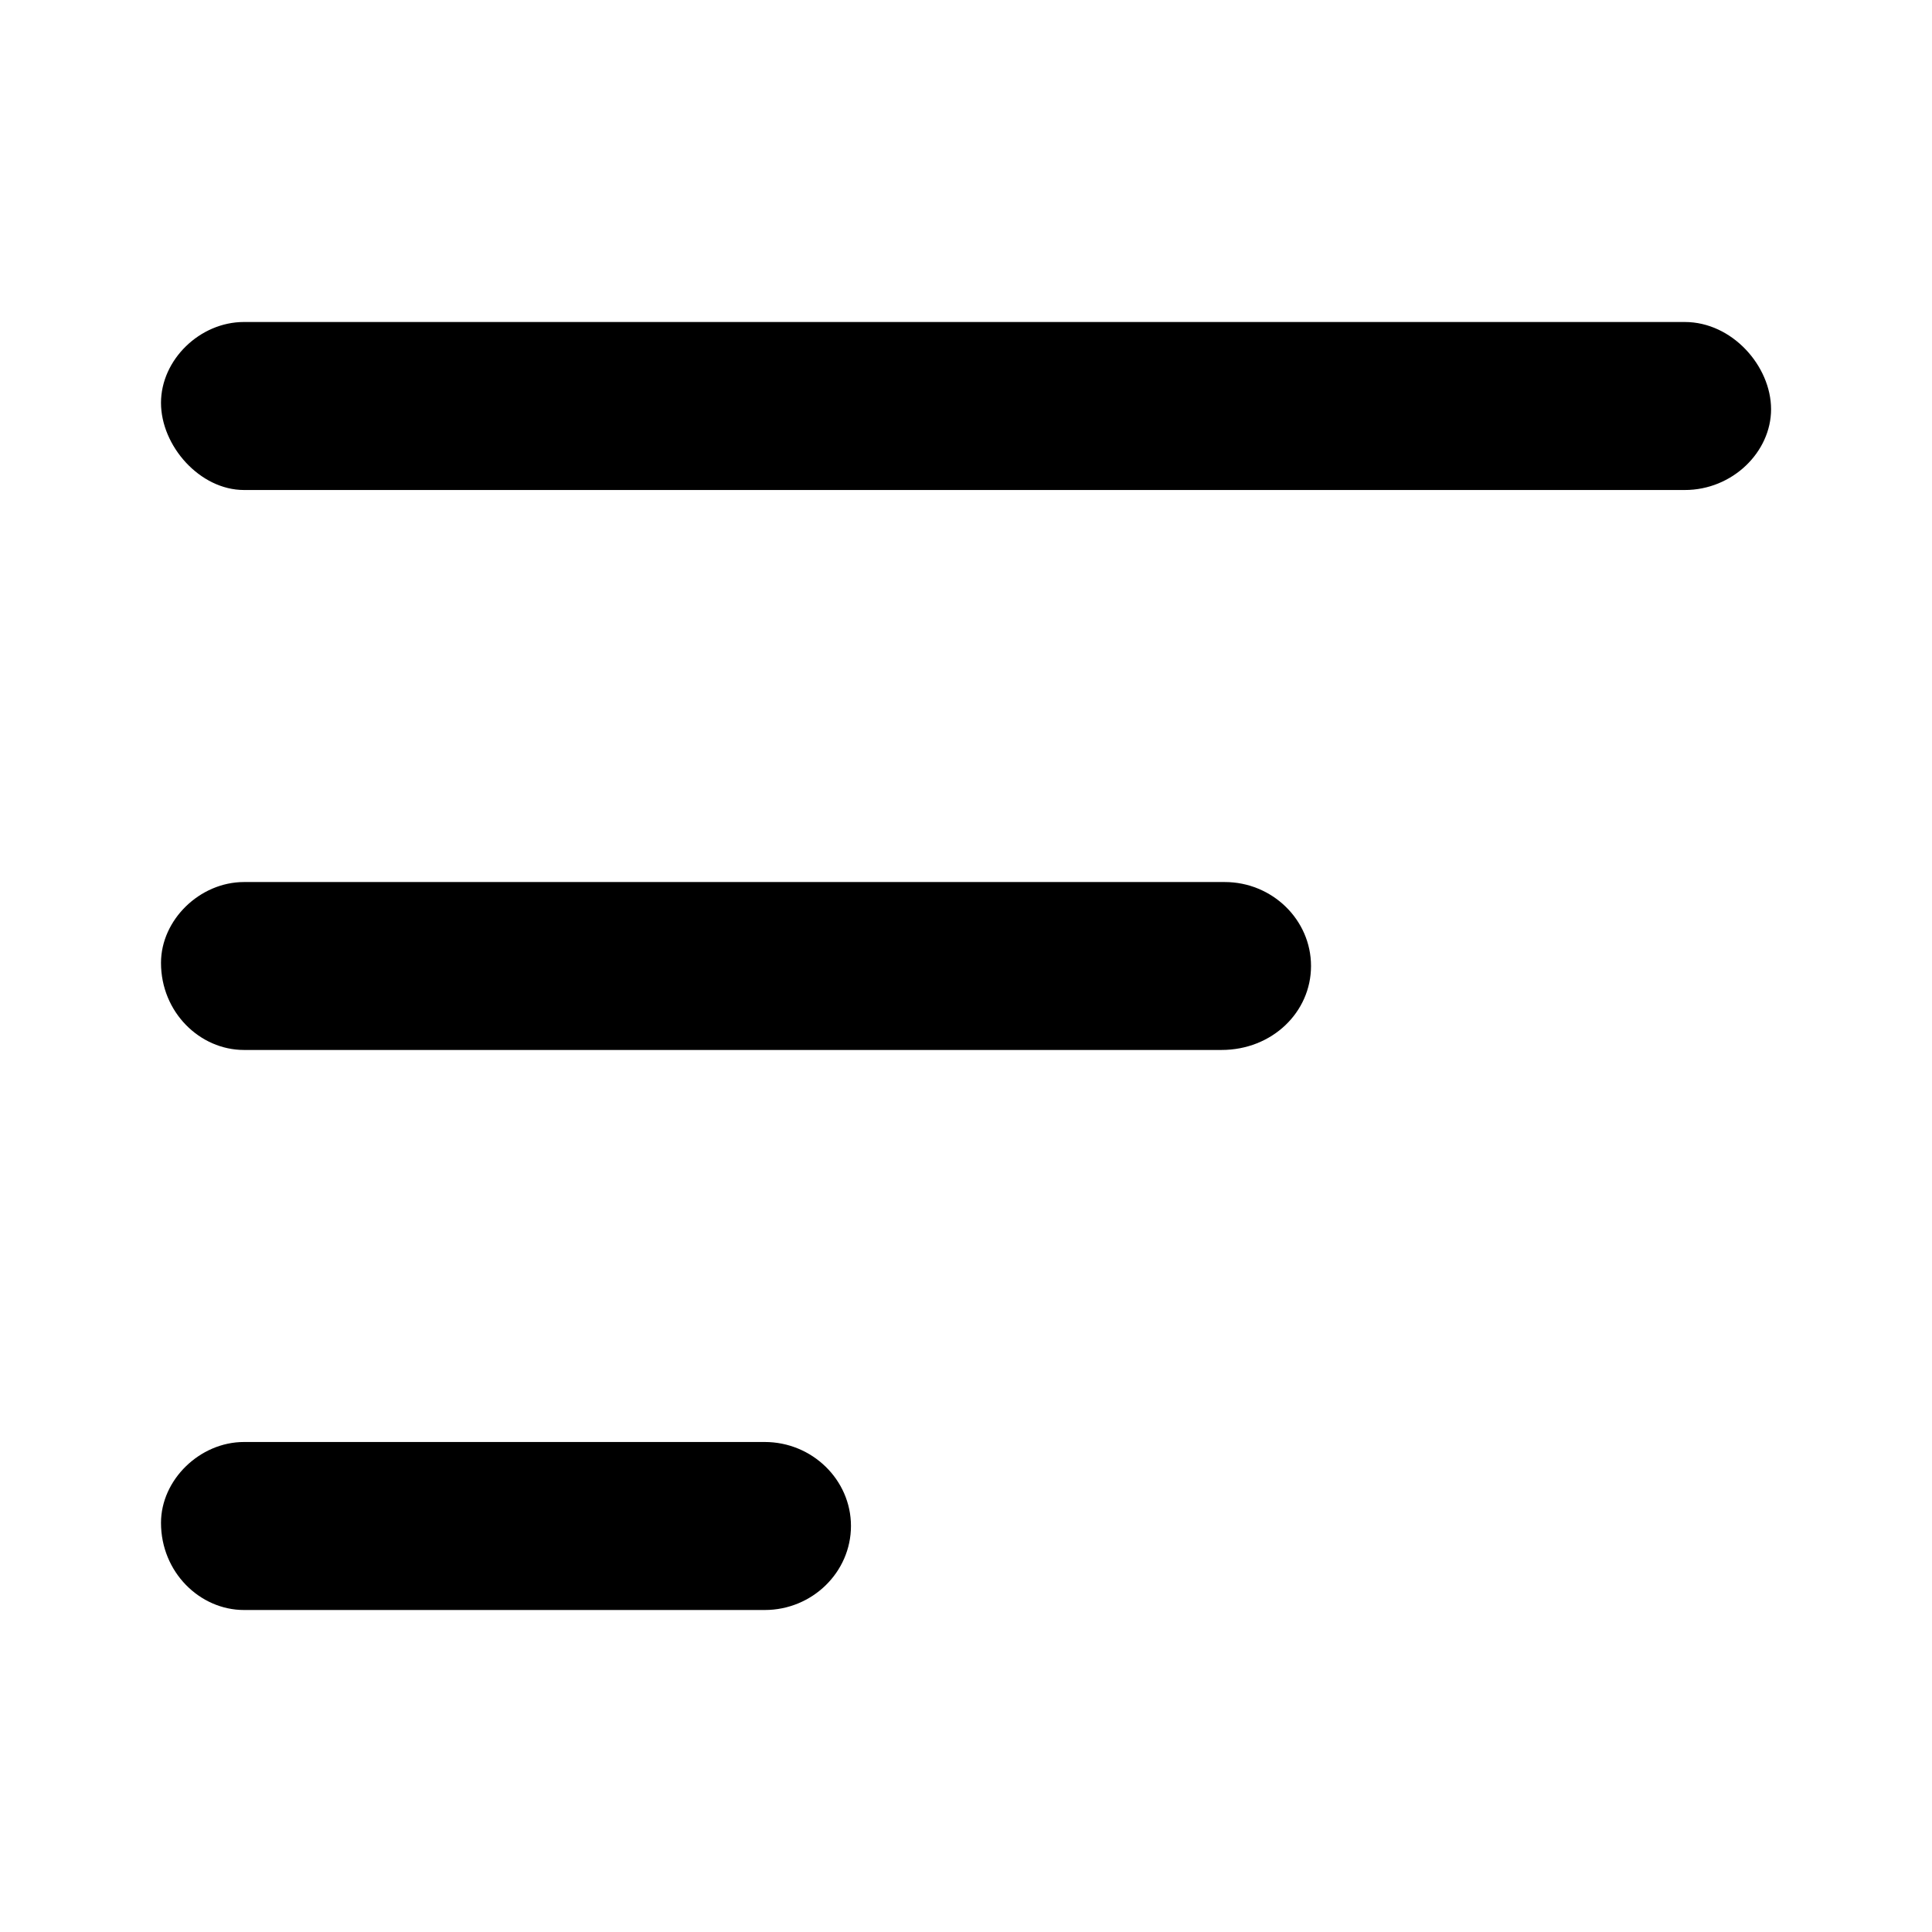
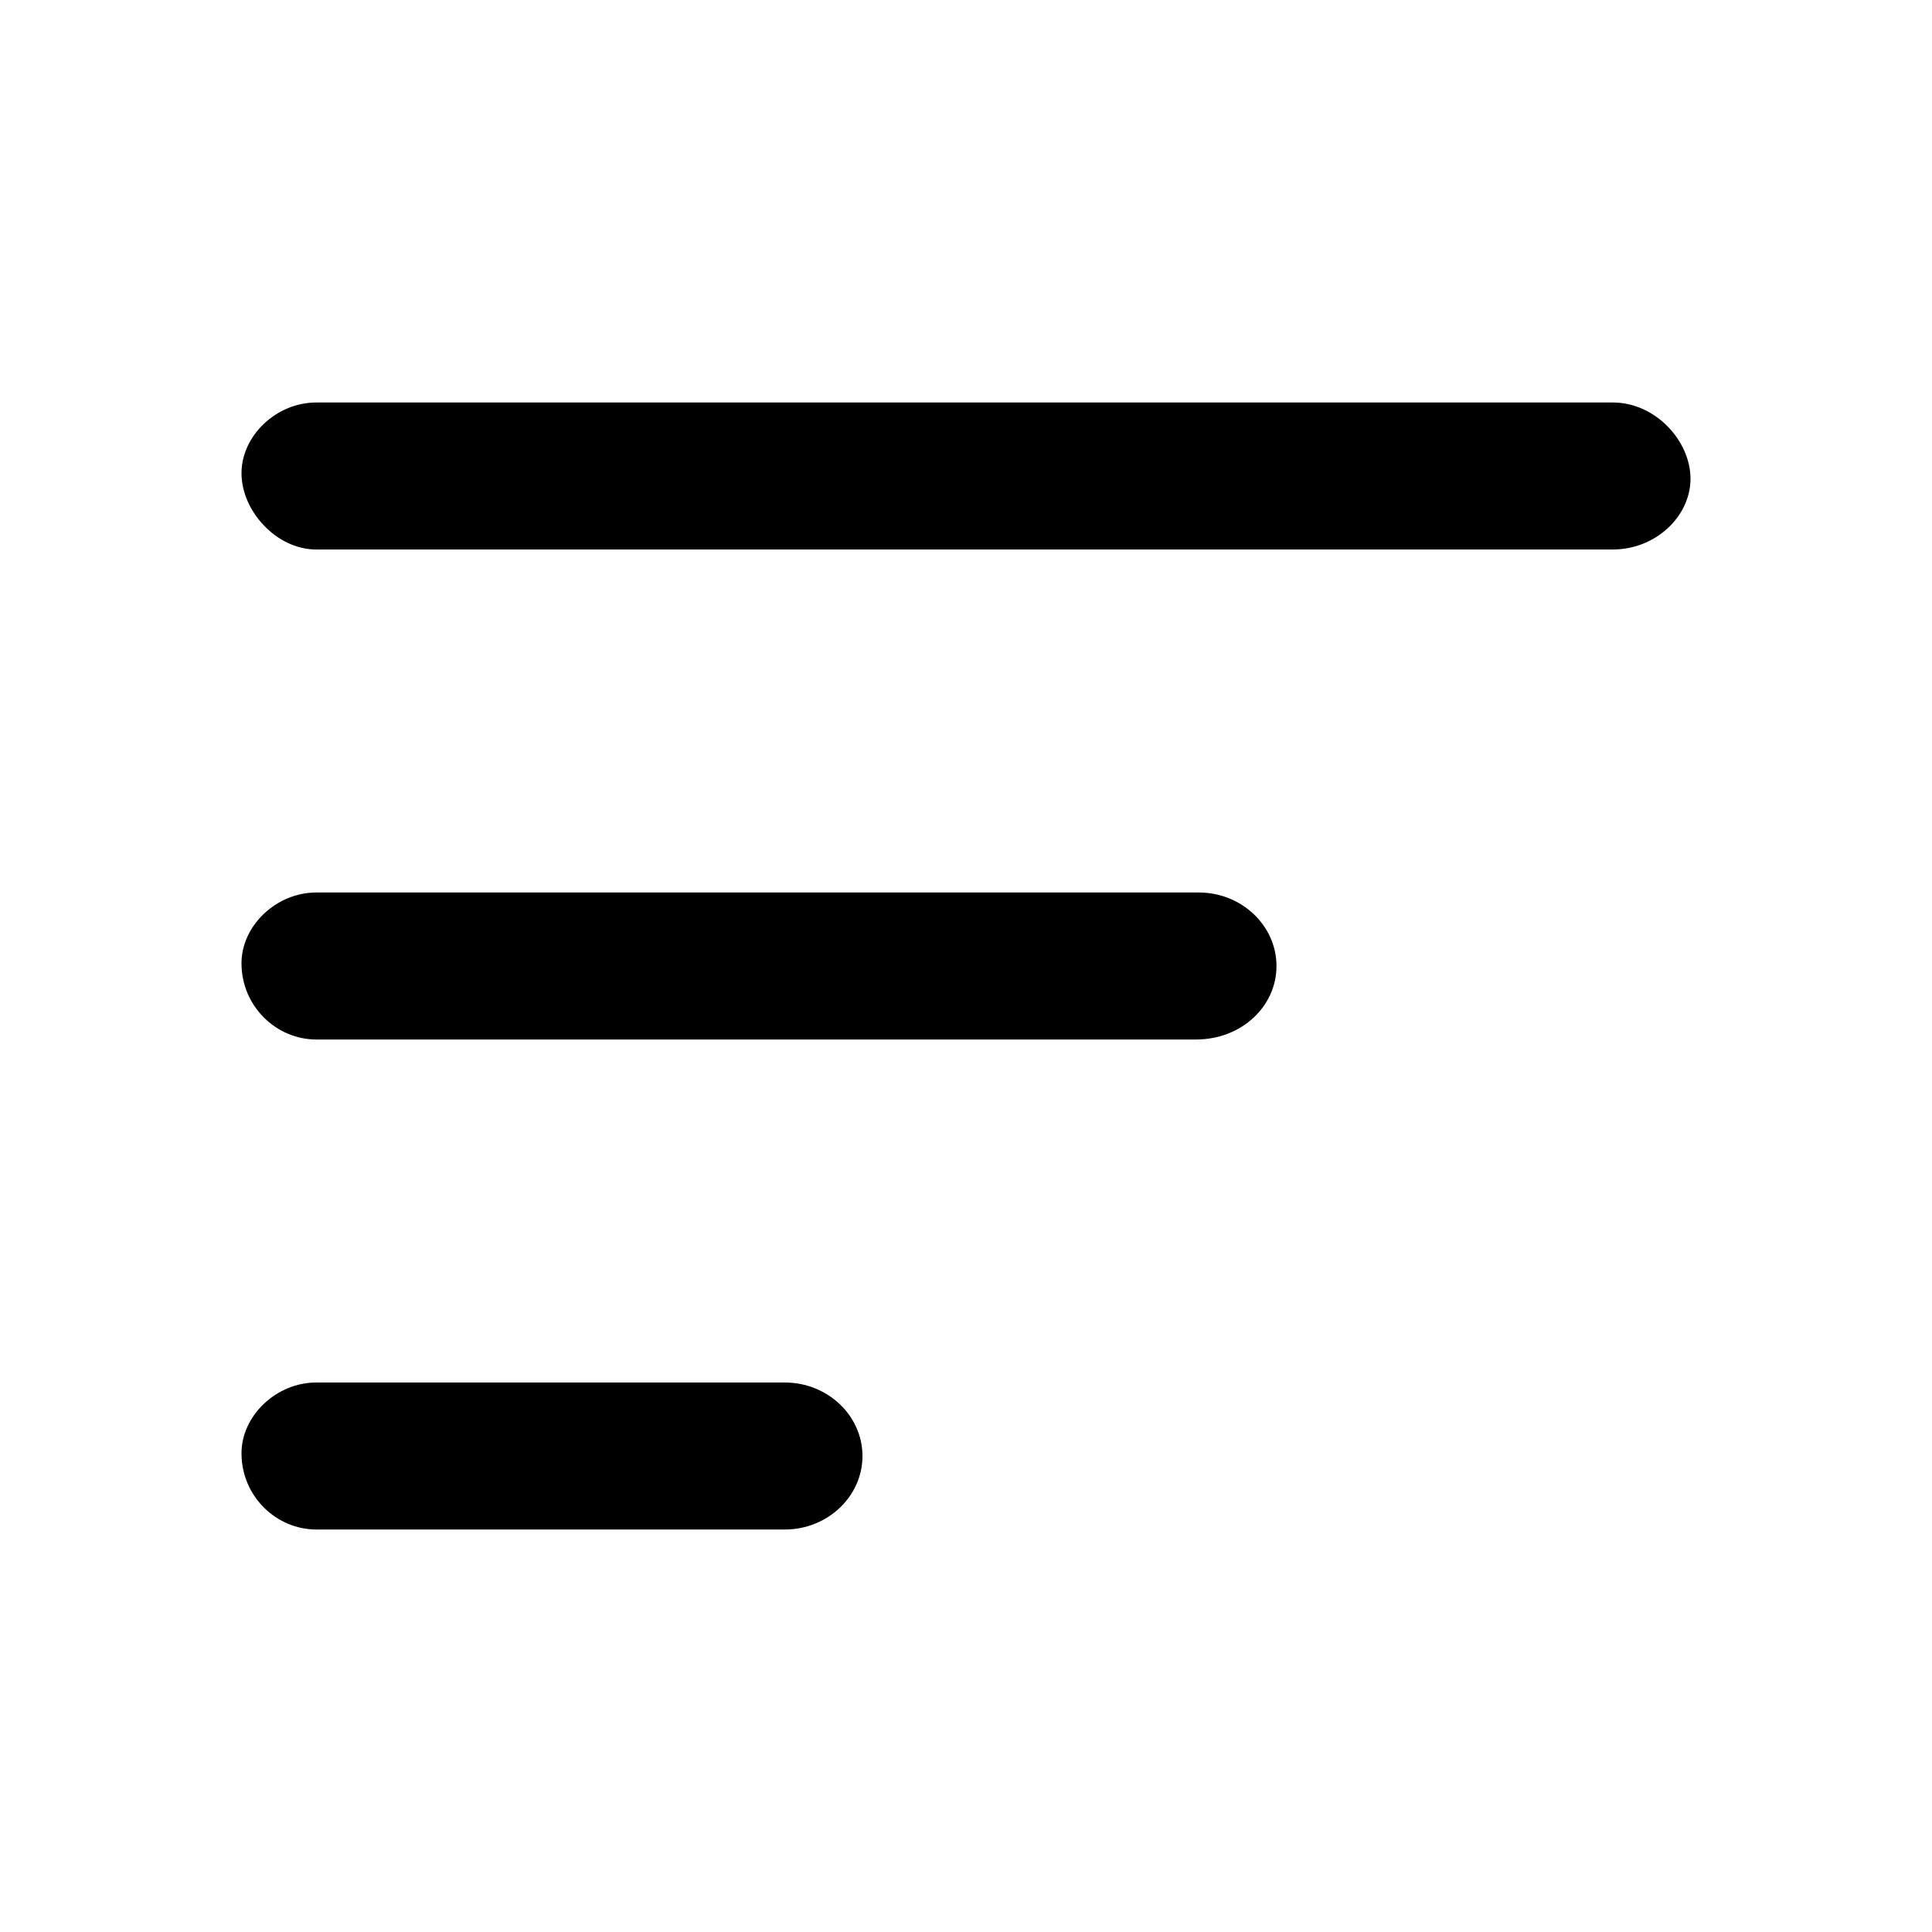
- <svg xmlns="http://www.w3.org/2000/svg" width="24" height="24" viewBox="0 0 24 24">
-   <path d="M9.5 17.913H3.031c-.549 0-1.031.47-1.031 1.004C2 19.53 2.482 20 3.031 20H9.5c.59 0 1.071-.47 1.071-1.044 0-.573-.482-1.043-1.071-1.043ZM20.929 4H3.03C2.482 4 2 4.47 2 5.004c0 .535.482 1.083 1.031 1.083H20.93c.589 0 1.071-.47 1.071-1.004C22 4.548 21.518 4 20.929 4Zm-5.715 6.957H3.031c-.549 0-1.031.47-1.031 1.004 0 .613.482 1.082 1.031 1.082h12.143c.63 0 1.112-.47 1.112-1.043 0-.574-.482-1.043-1.072-1.043Z" />
+ <svg xmlns="http://www.w3.org/2000/svg" width="24" height="24" viewBox="0 0 24 24" fill="none">
+   <path d="M9.75 17.174H3.928C3.434 17.174 3 17.585 3 18.053C3 18.589 3.434 19 3.928 19H9.75C10.28 19 10.714 18.589 10.714 18.087C10.714 17.585 10.28 17.174 9.75 17.174ZM20.036 5H3.928C3.434 5 3 5.411 3 5.879C3 6.347 3.434 6.826 3.928 6.826H20.036C20.566 6.826 21 6.415 21 5.947C21 5.479 20.566 5 20.036 5ZM14.893 11.087H3.928C3.434 11.087 3 11.498 3 11.966C3 12.502 3.434 12.913 3.928 12.913H14.857C15.423 12.913 15.857 12.502 15.857 12C15.857 11.498 15.423 11.087 14.893 11.087Z" fill="black" />
</svg>
